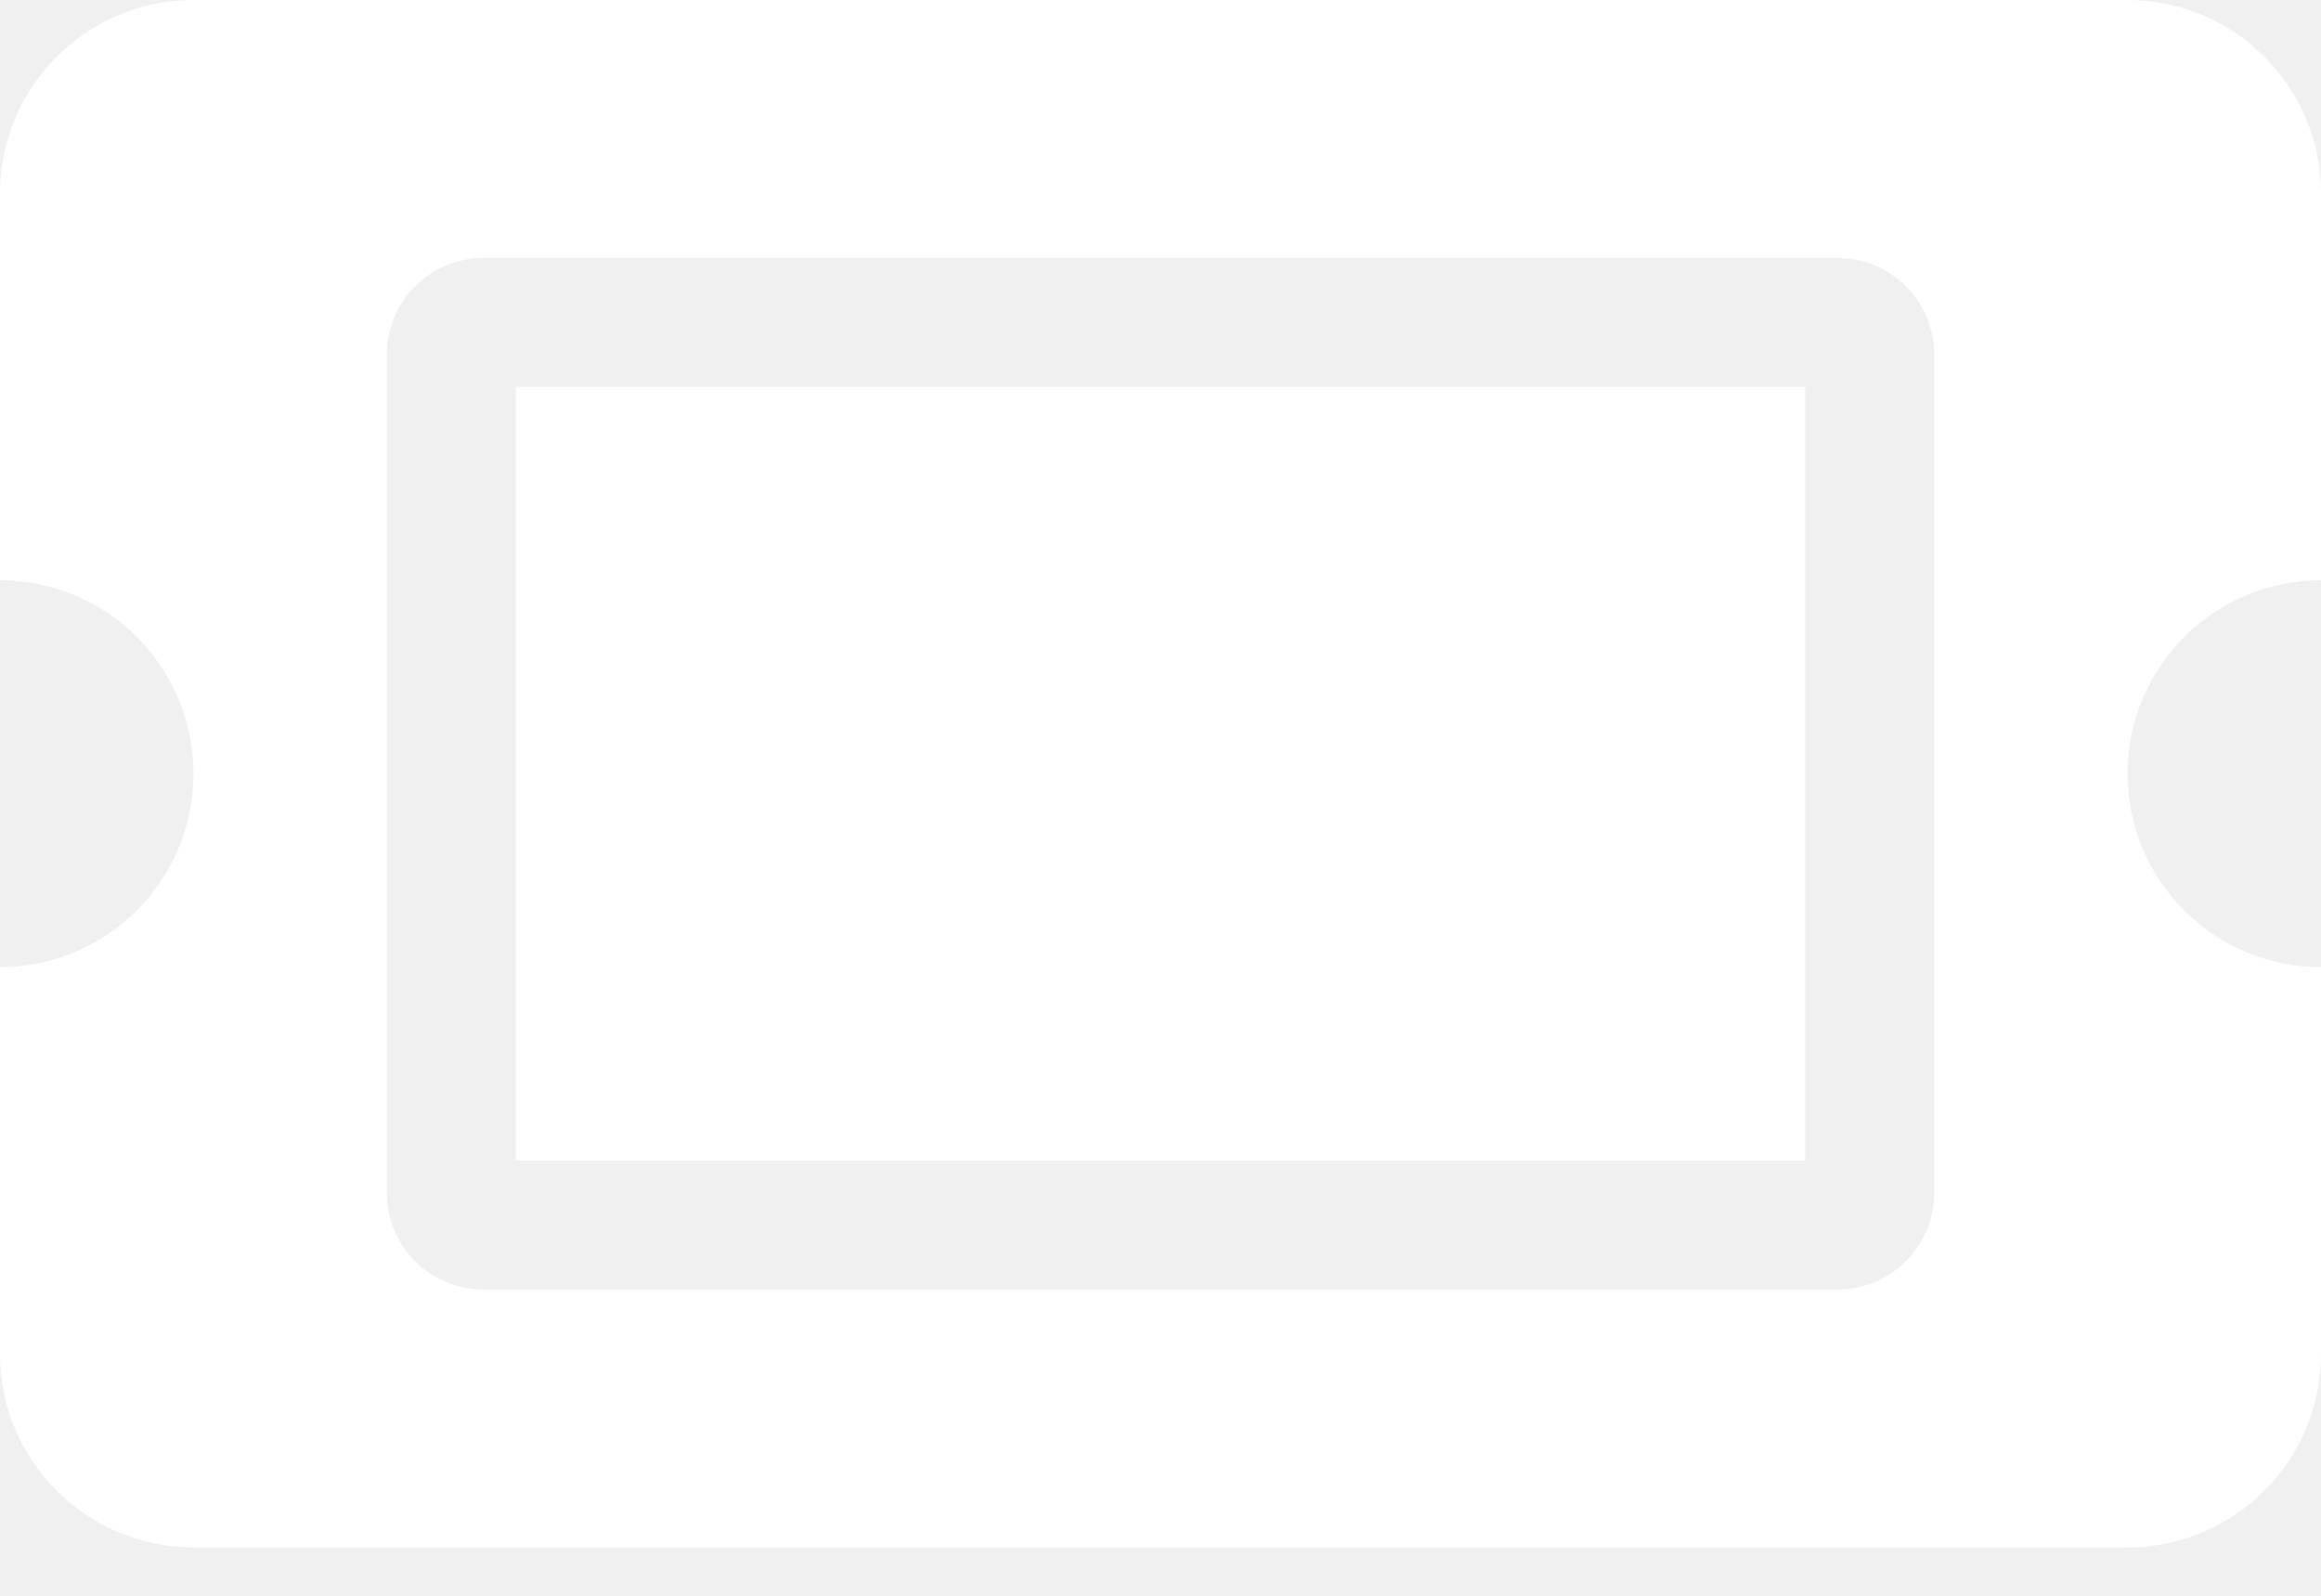
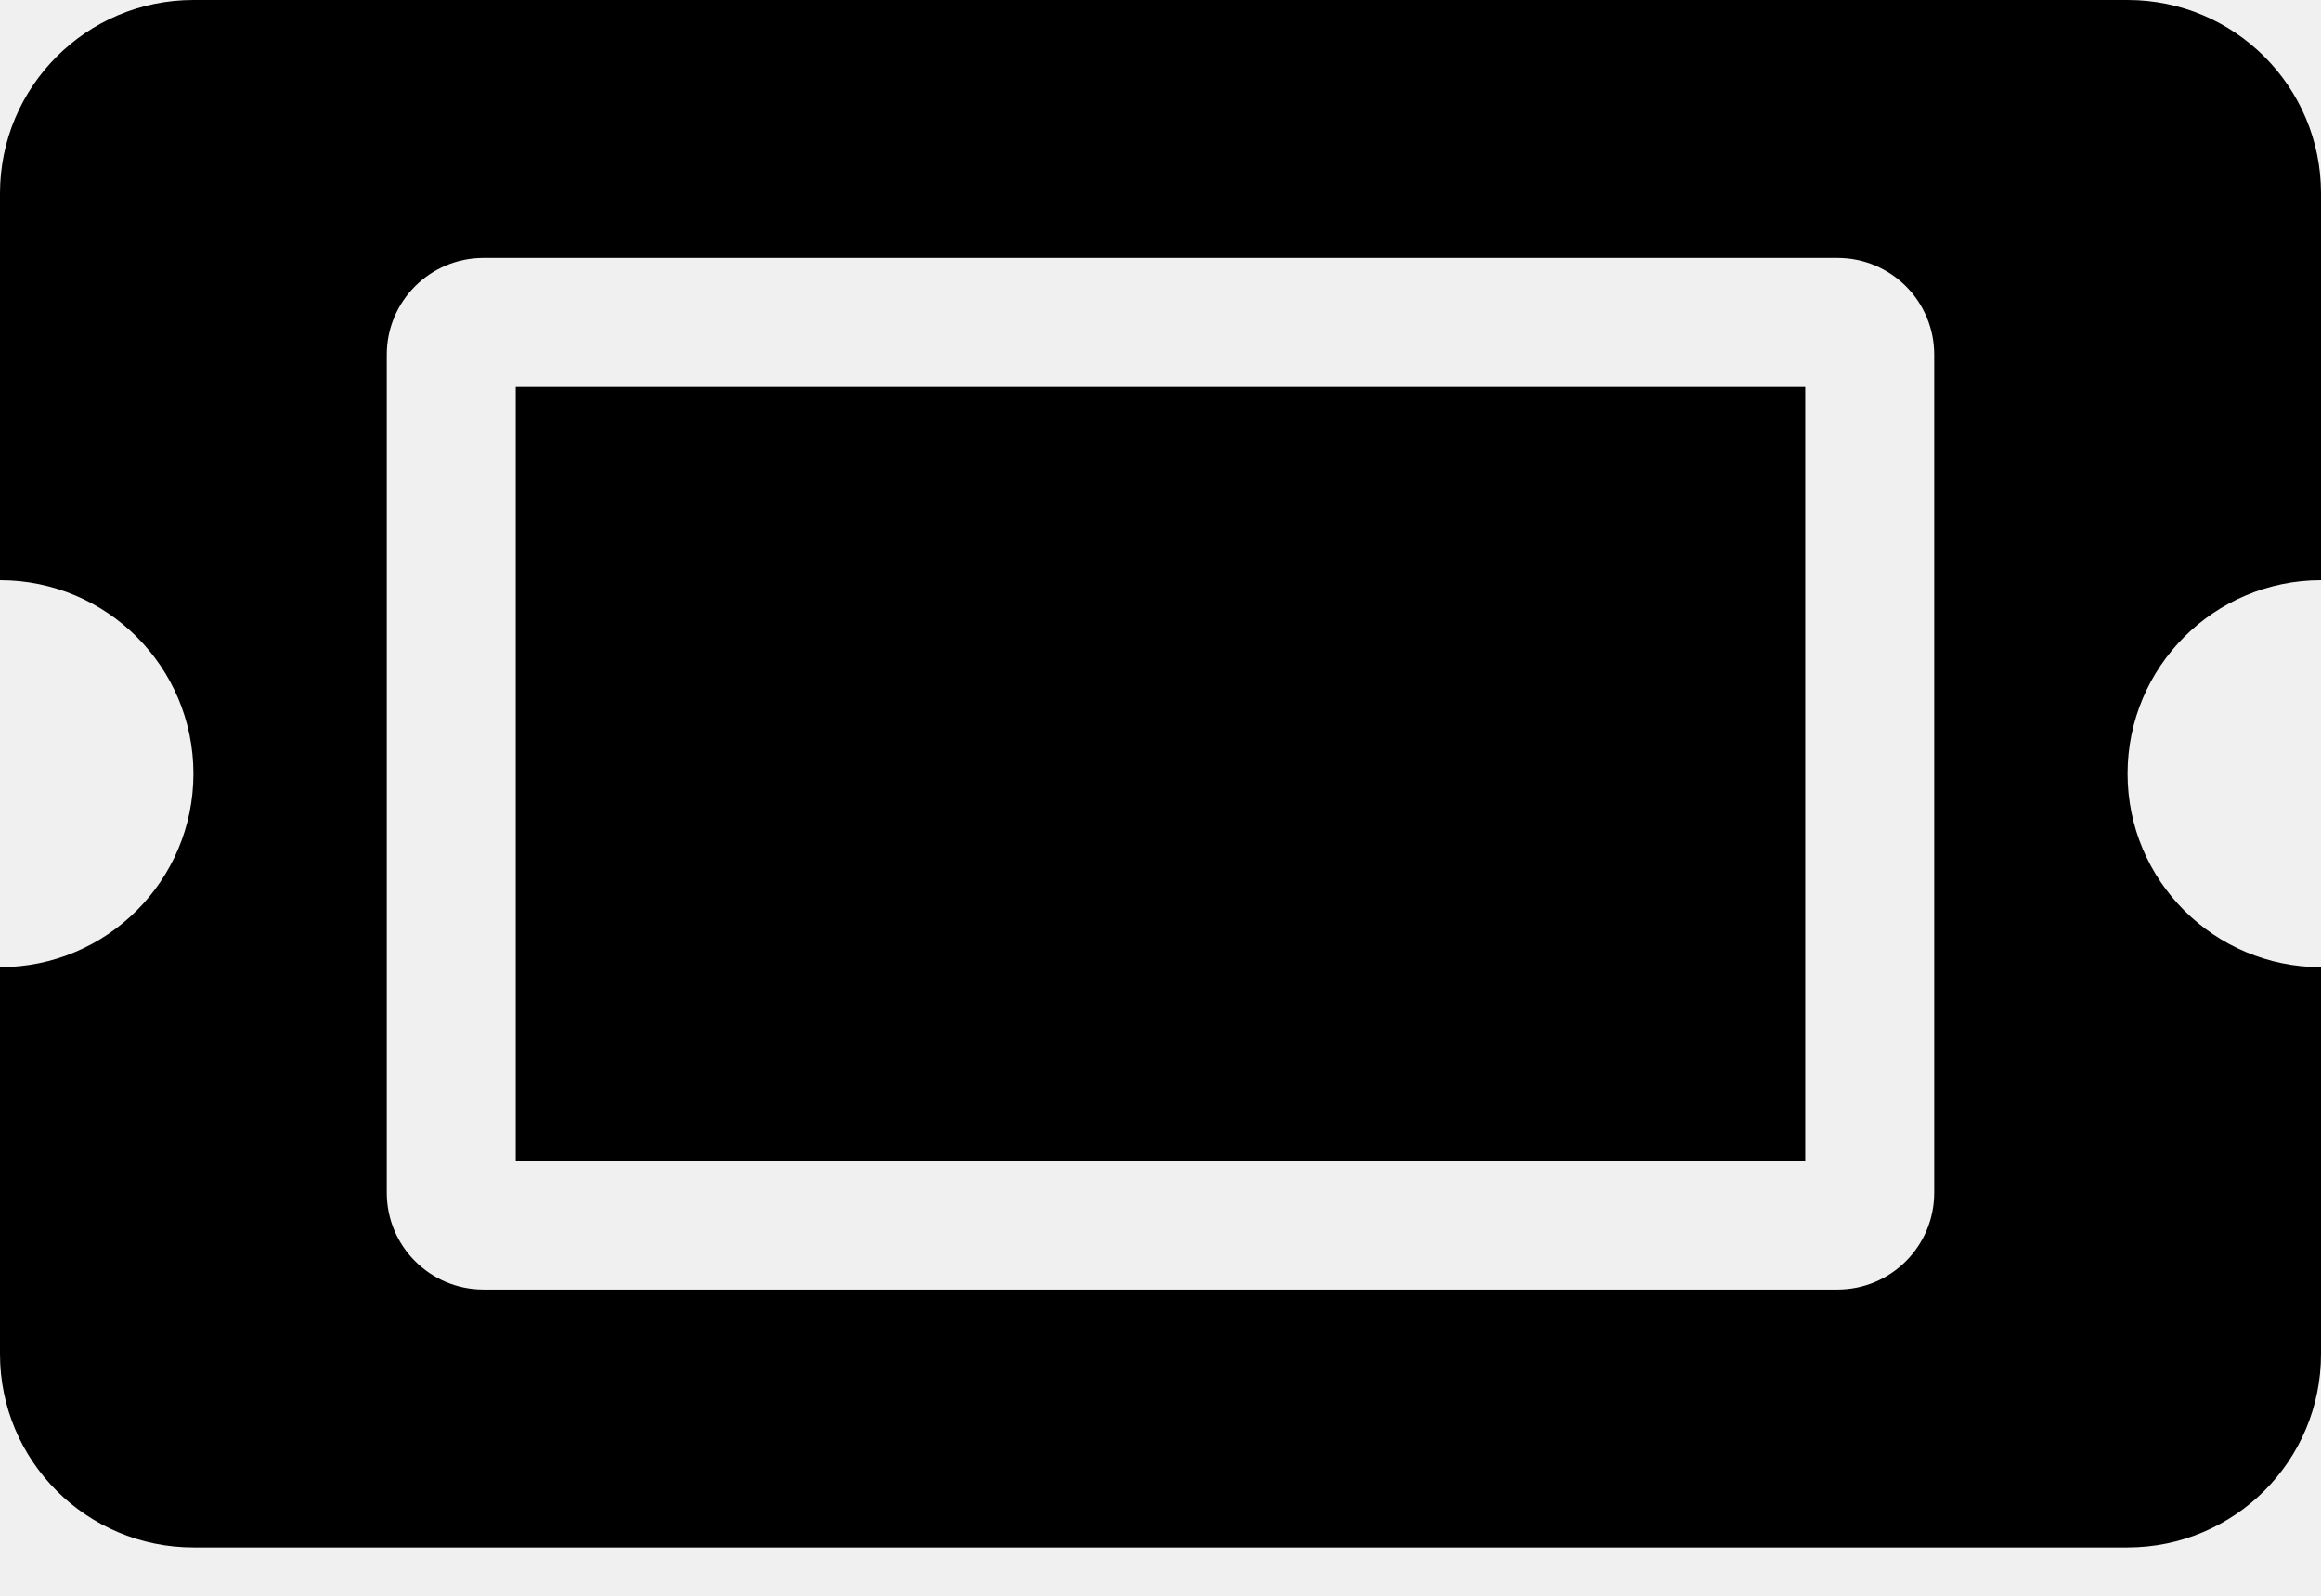
<svg xmlns="http://www.w3.org/2000/svg" width="32px" height="22px" viewBox="0 0 32 22" version="1.1">
  <g id="Page-1" stroke="none" stroke-width="1" fill="none" fill-rule="evenodd">
-     <g id="19-11-14-Ämnessida_steg1" transform="translate(-1114, -1833)" fill="#FFFFFF">
+     <g id="19-11-14-Ämnessida_steg1" transform="translate(-1114, -1833)" fill="#000000">
      <path d="M1140.667,1837.889 C1140.667,1837.152 1140.07,1836.556 1139.333,1836.556 L1120.667,1836.556 C1119.93,1836.556 1119.333,1837.152 1119.333,1837.889 L1119.333,1849.444 C1119.333,1850.181 1119.93,1850.778 1120.667,1850.778 L1139.333,1850.778 C1140.07,1850.778 1140.667,1850.181 1140.667,1849.444 L1140.667,1837.889 Z M1143.333,1843.667 C1143.333,1845.139 1144.527,1846.333 1146,1846.333 L1146,1851.667 C1146,1853.139 1144.806,1854.333 1143.333,1854.333 L1116.667,1854.333 C1115.194,1854.333 1114,1853.139 1114,1851.667 L1114,1846.333 C1115.473,1846.333 1116.667,1845.139 1116.667,1843.667 C1116.667,1842.194 1115.473,1841 1114,1841 L1114,1835.667 C1114,1834.194 1115.194,1833 1116.667,1833 L1143.333,1833 C1144.806,1833 1146,1834.194 1146,1835.667 L1146,1841 C1144.527,1841 1143.333,1842.194 1143.333,1843.667 L1143.333,1843.667 Z M1121.111,1849 L1138.889,1849 L1138.889,1838.333 L1121.111,1838.333 L1121.111,1849 Z" id="Fill-1" />
    </g>
  </g>
</svg>
